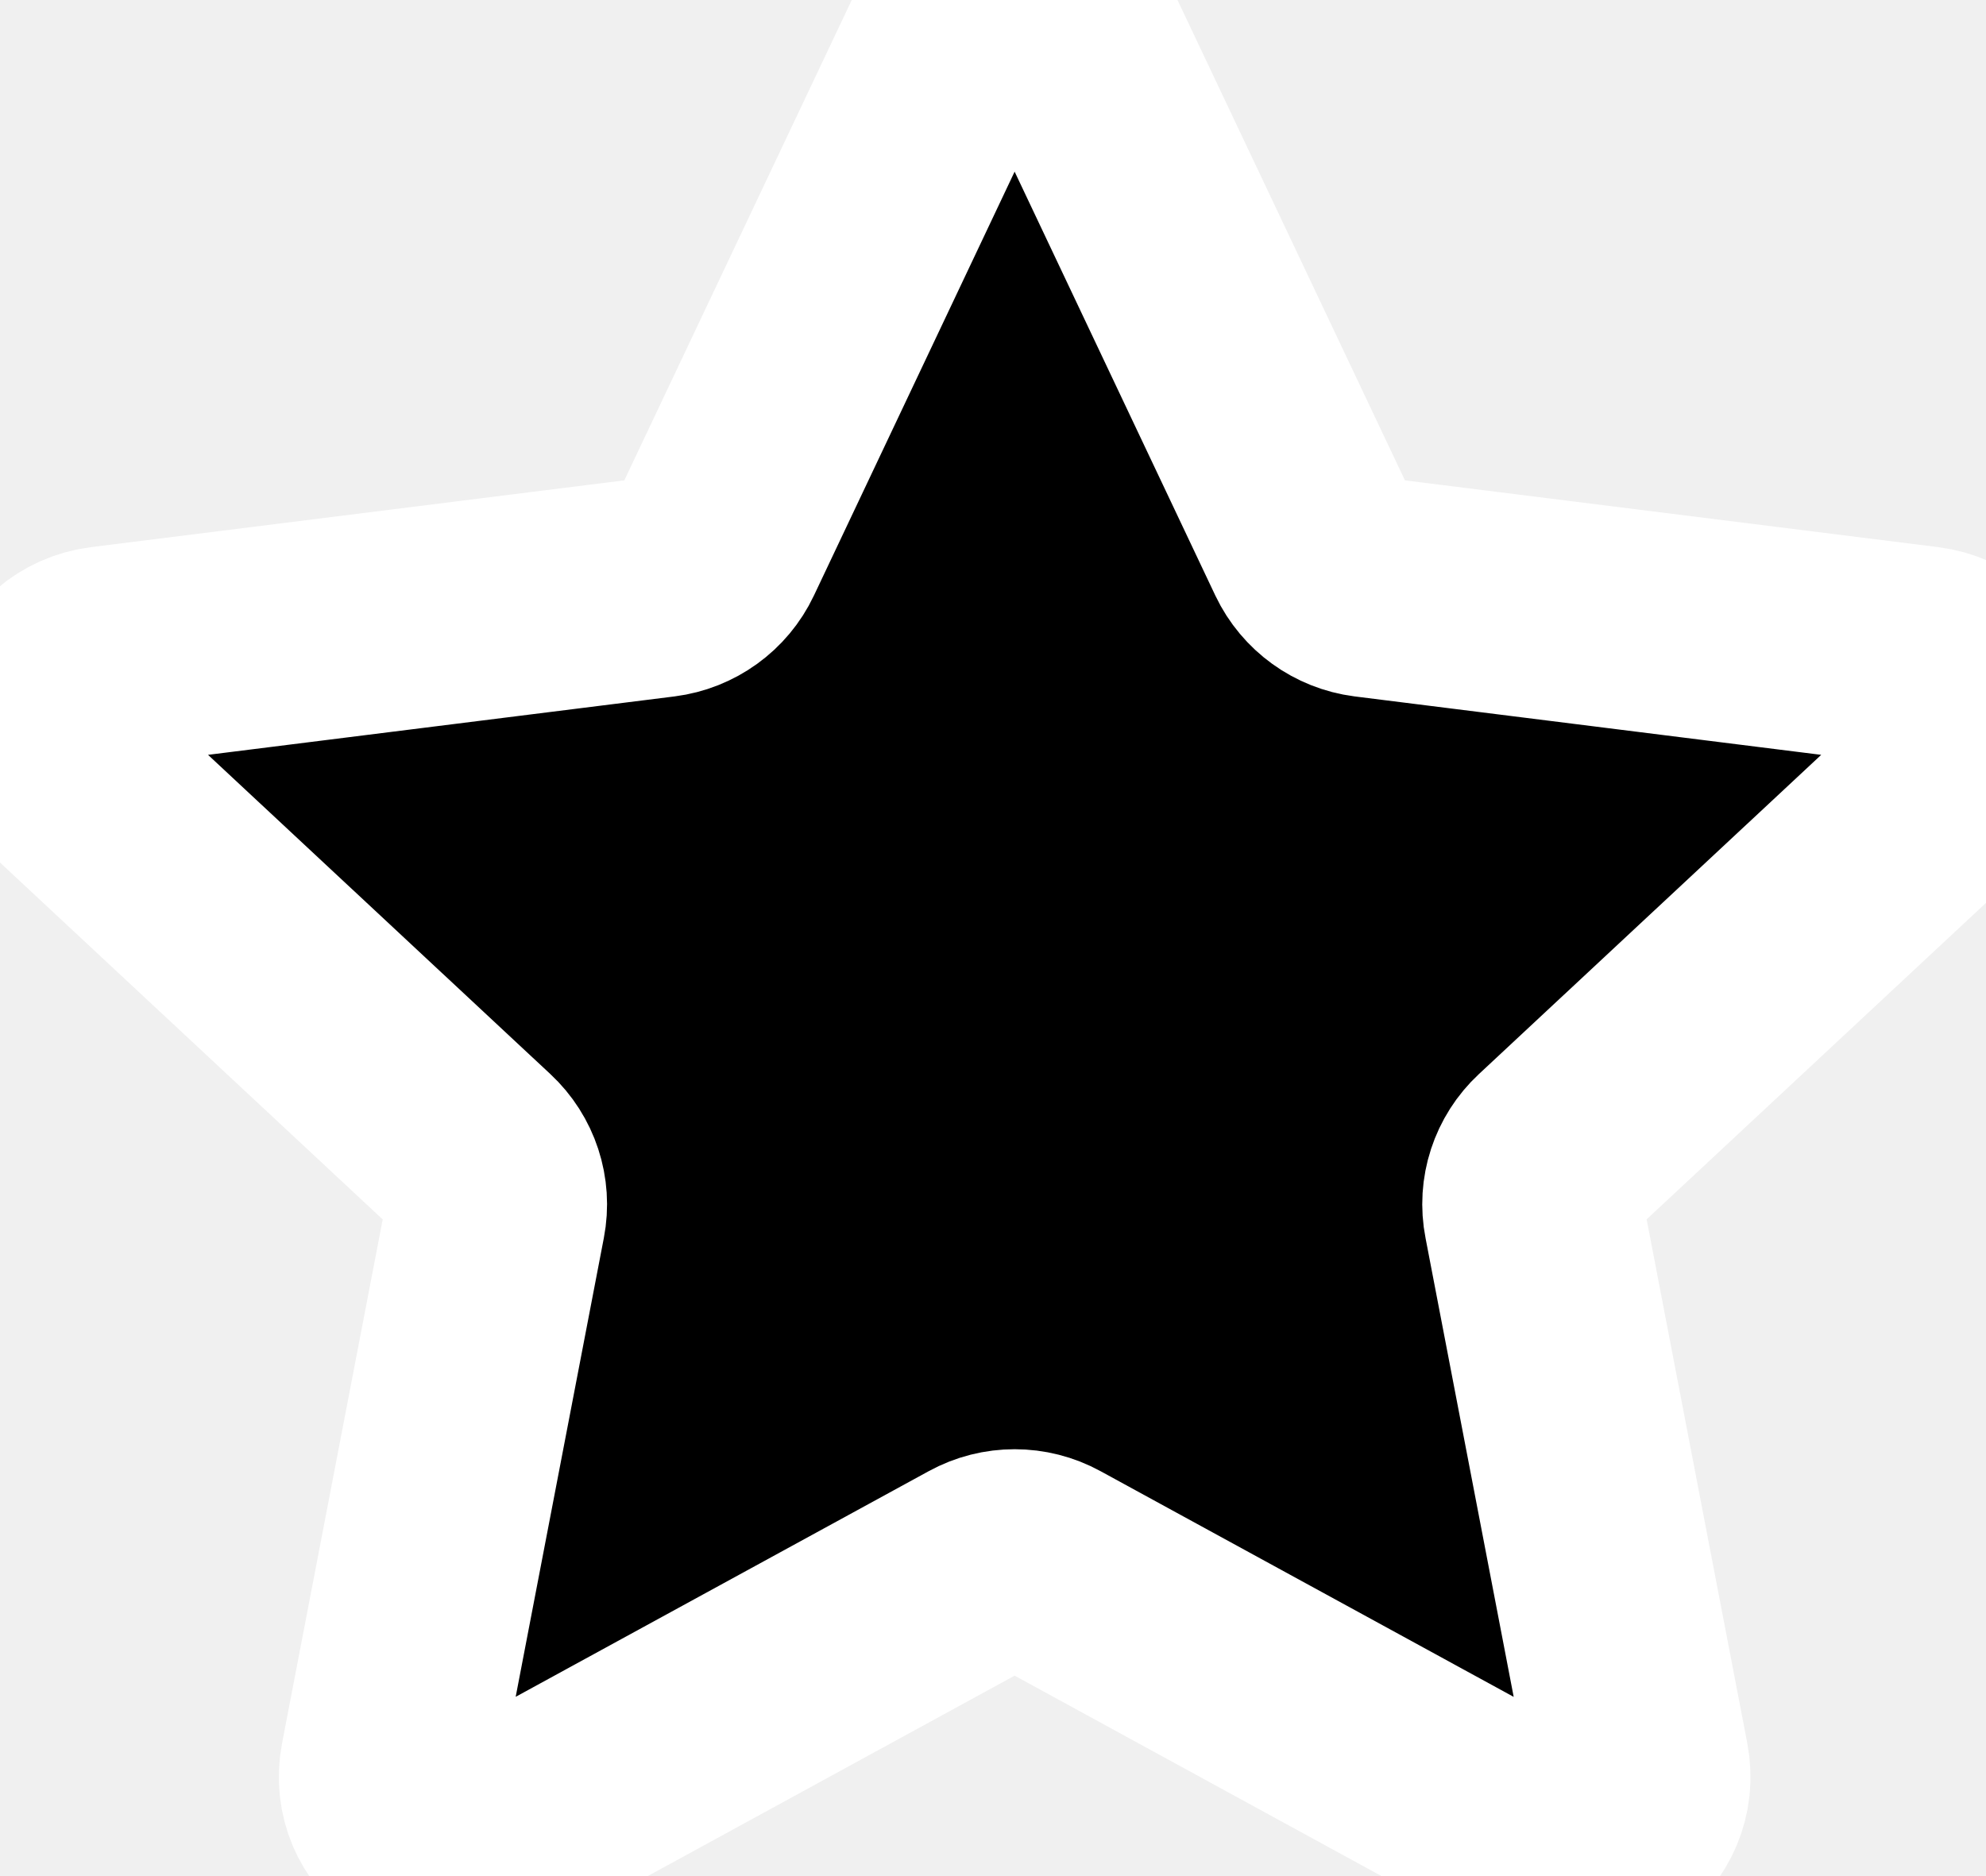
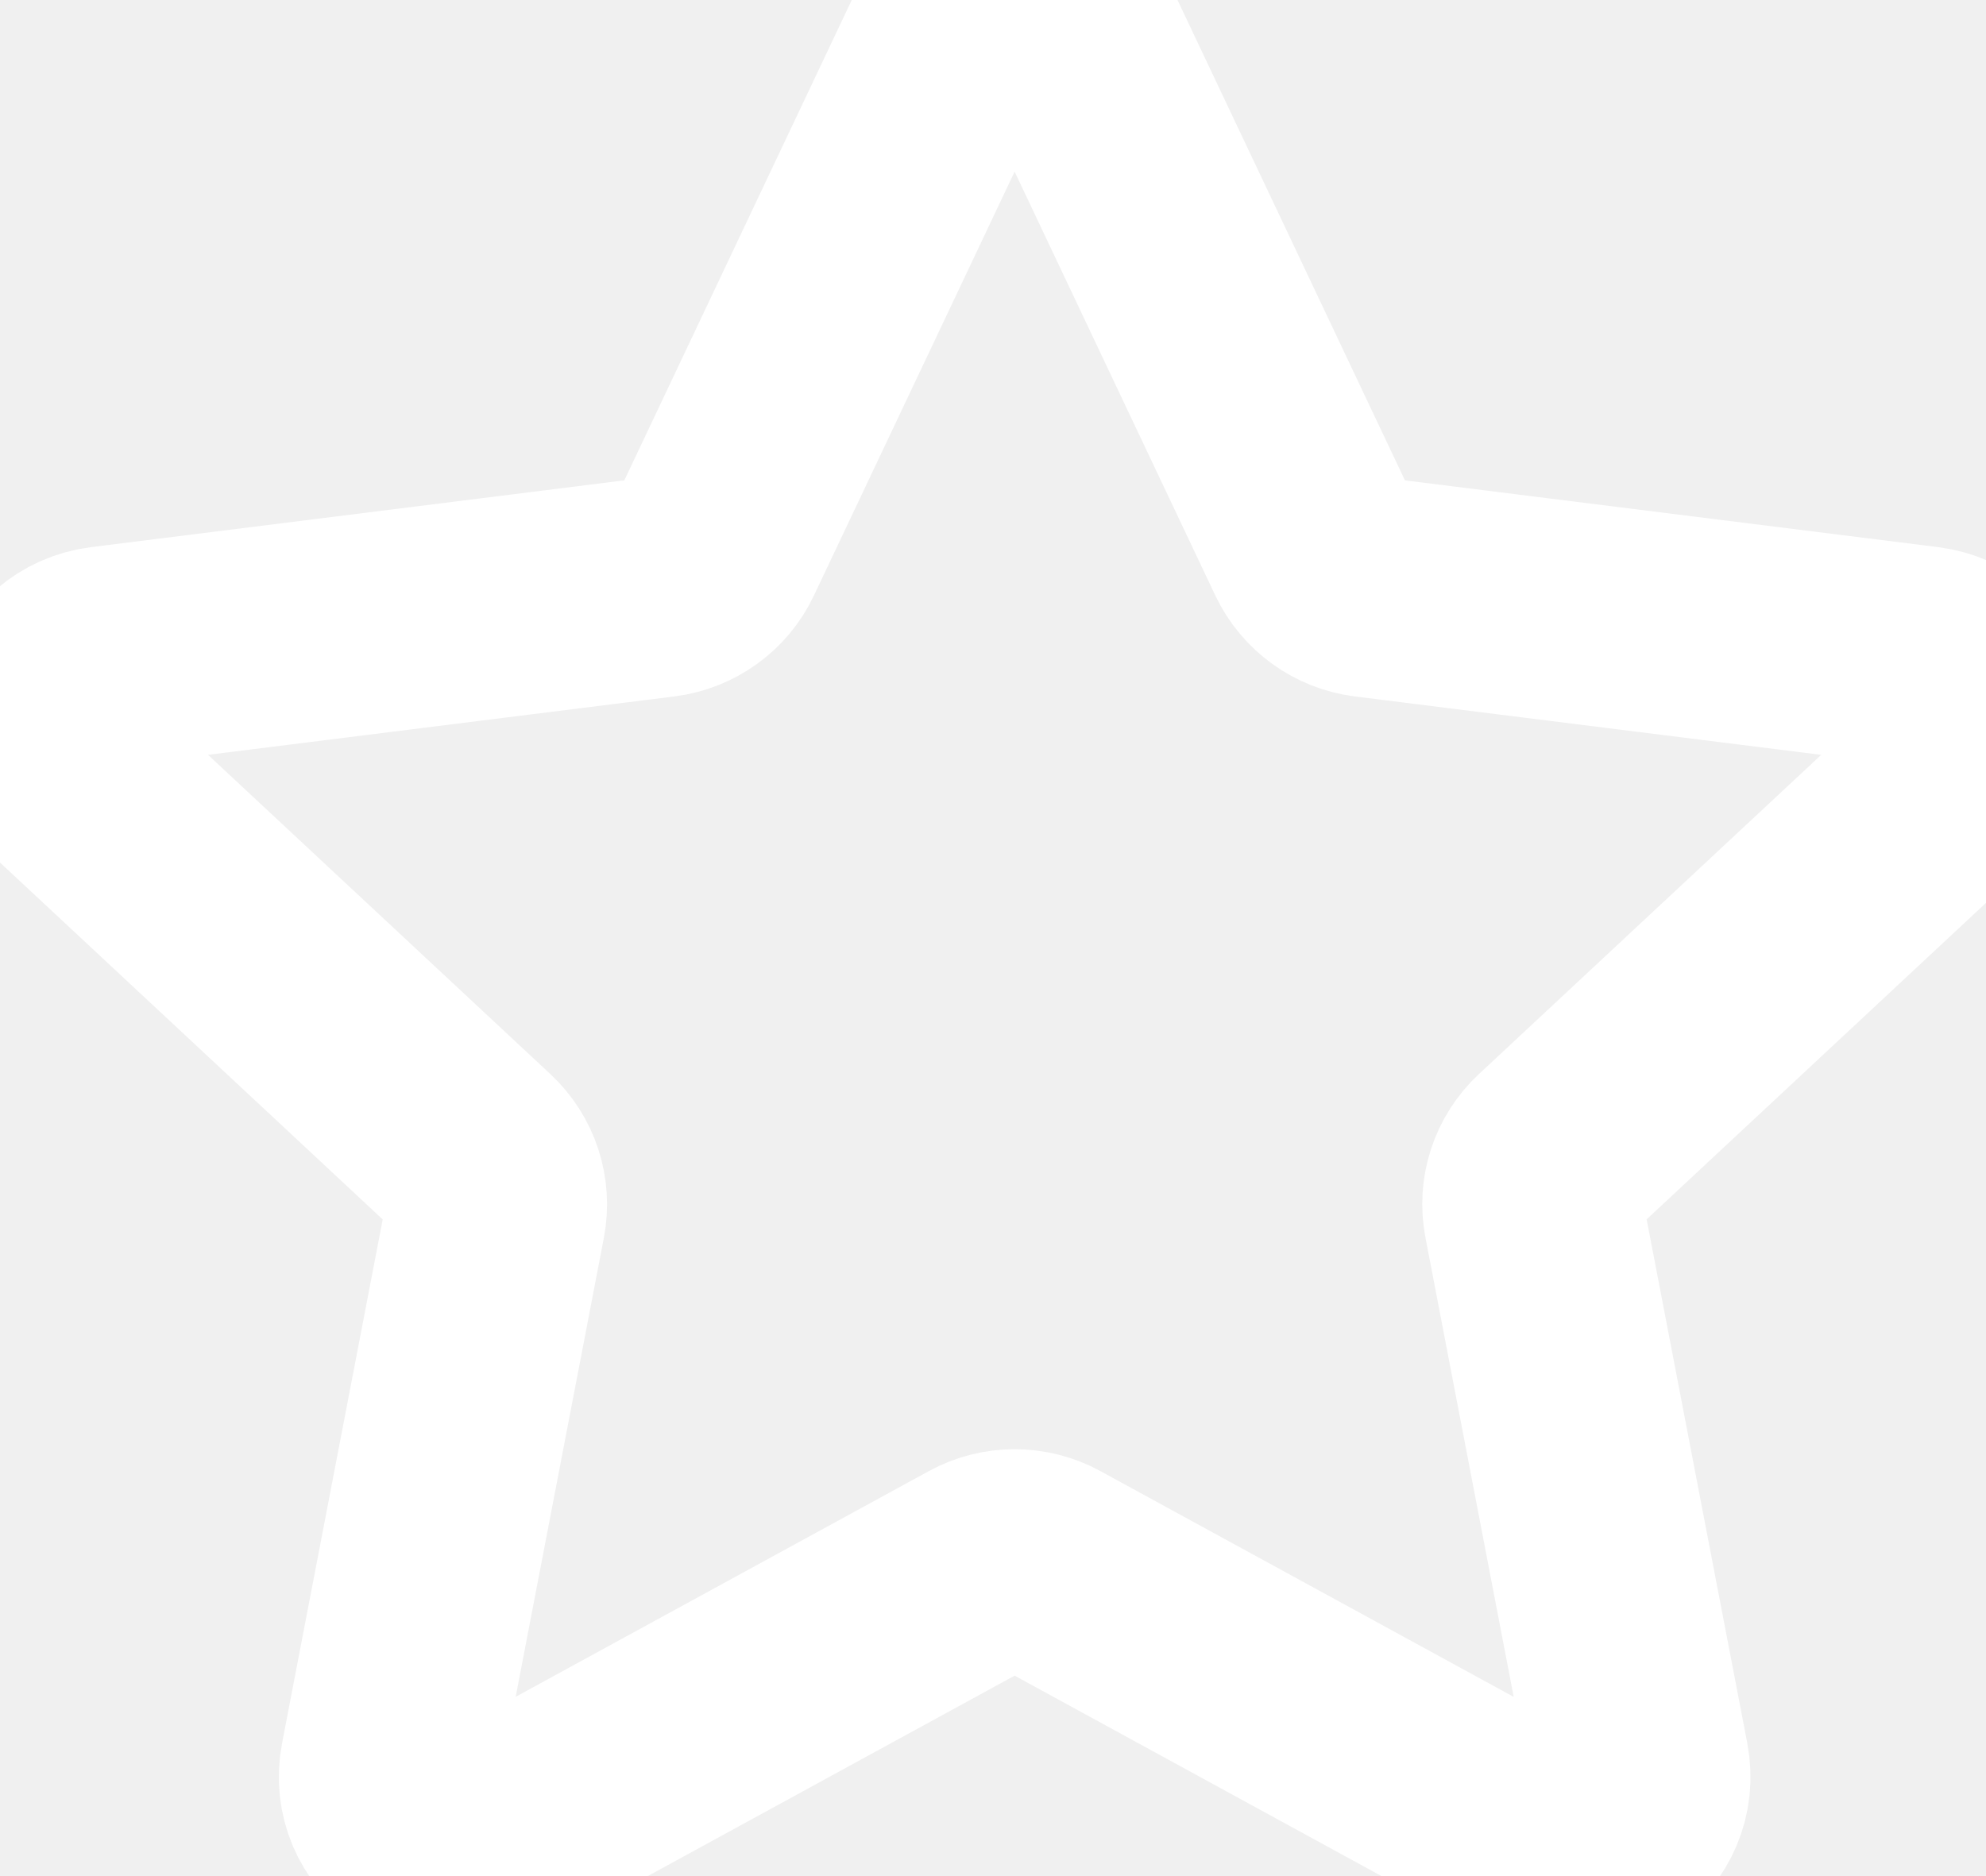
<svg xmlns="http://www.w3.org/2000/svg" width="18px" height="17px">
  <defs>
</defs>
-   <path fill-rule="evenodd" stroke="#fff" stroke-width="2" d=" M9.758 0.406 C9.758 0.406 11.919 4.971 11.919 4.971 C12.01 5.162 12.193 5.294 12.403 5.321 C12.403 5.321 17.441 5.952 17.441 5.952 C17.962 6.018 18.171 6.657 17.788 7.015 C17.788 7.015 14.086 10.468 14.086 10.468 C13.931 10.612 13.861 10.826 13.902 11.033 C13.902 11.033 14.854 15.989 14.854 15.989 C14.952 16.502 14.405 16.897 13.944 16.645 C13.944 16.645 9.495 14.214 9.495 14.214 C9.309 14.112 9.083 14.112 8.897 14.214 C8.897 14.214 4.448 16.645 4.448 16.645 C3.987 16.897 3.44 16.502 3.539 15.989 C3.539 15.989 4.491 11.033 4.491 11.033 C4.531 10.826 4.461 10.612 4.306 10.468 C4.306 10.468 0.604 7.015 0.604 7.015 C0.221 6.657 0.43 6.018 0.951 5.952 C0.951 5.952 5.989 5.321 5.989 5.321 C6.2 5.294 6.383 5.162 6.473 4.971 C6.473 4.971 8.634 0.406 8.634 0.406 C8.858 -0.066 9.534 -0.066 9.758 0.406 Z" />
+   <path fill-rule="evenodd" stroke="#fff" stroke-width="2" fill="none" d=" M9.758 0.406 C9.758 0.406 11.919 4.971 11.919 4.971 C12.01 5.162 12.193 5.294 12.403 5.321 C12.403 5.321 17.441 5.952 17.441 5.952 C17.962 6.018 18.171 6.657 17.788 7.015 C17.788 7.015 14.086 10.468 14.086 10.468 C13.931 10.612 13.861 10.826 13.902 11.033 C13.902 11.033 14.854 15.989 14.854 15.989 C14.952 16.502 14.405 16.897 13.944 16.645 C13.944 16.645 9.495 14.214 9.495 14.214 C9.309 14.112 9.083 14.112 8.897 14.214 C8.897 14.214 4.448 16.645 4.448 16.645 C3.987 16.897 3.44 16.502 3.539 15.989 C3.539 15.989 4.491 11.033 4.491 11.033 C4.531 10.826 4.461 10.612 4.306 10.468 C4.306 10.468 0.604 7.015 0.604 7.015 C0.221 6.657 0.43 6.018 0.951 5.952 C0.951 5.952 5.989 5.321 5.989 5.321 C6.2 5.294 6.383 5.162 6.473 4.971 C6.473 4.971 8.634 0.406 8.634 0.406 C8.858 -0.066 9.534 -0.066 9.758 0.406 Z" />
</svg>
